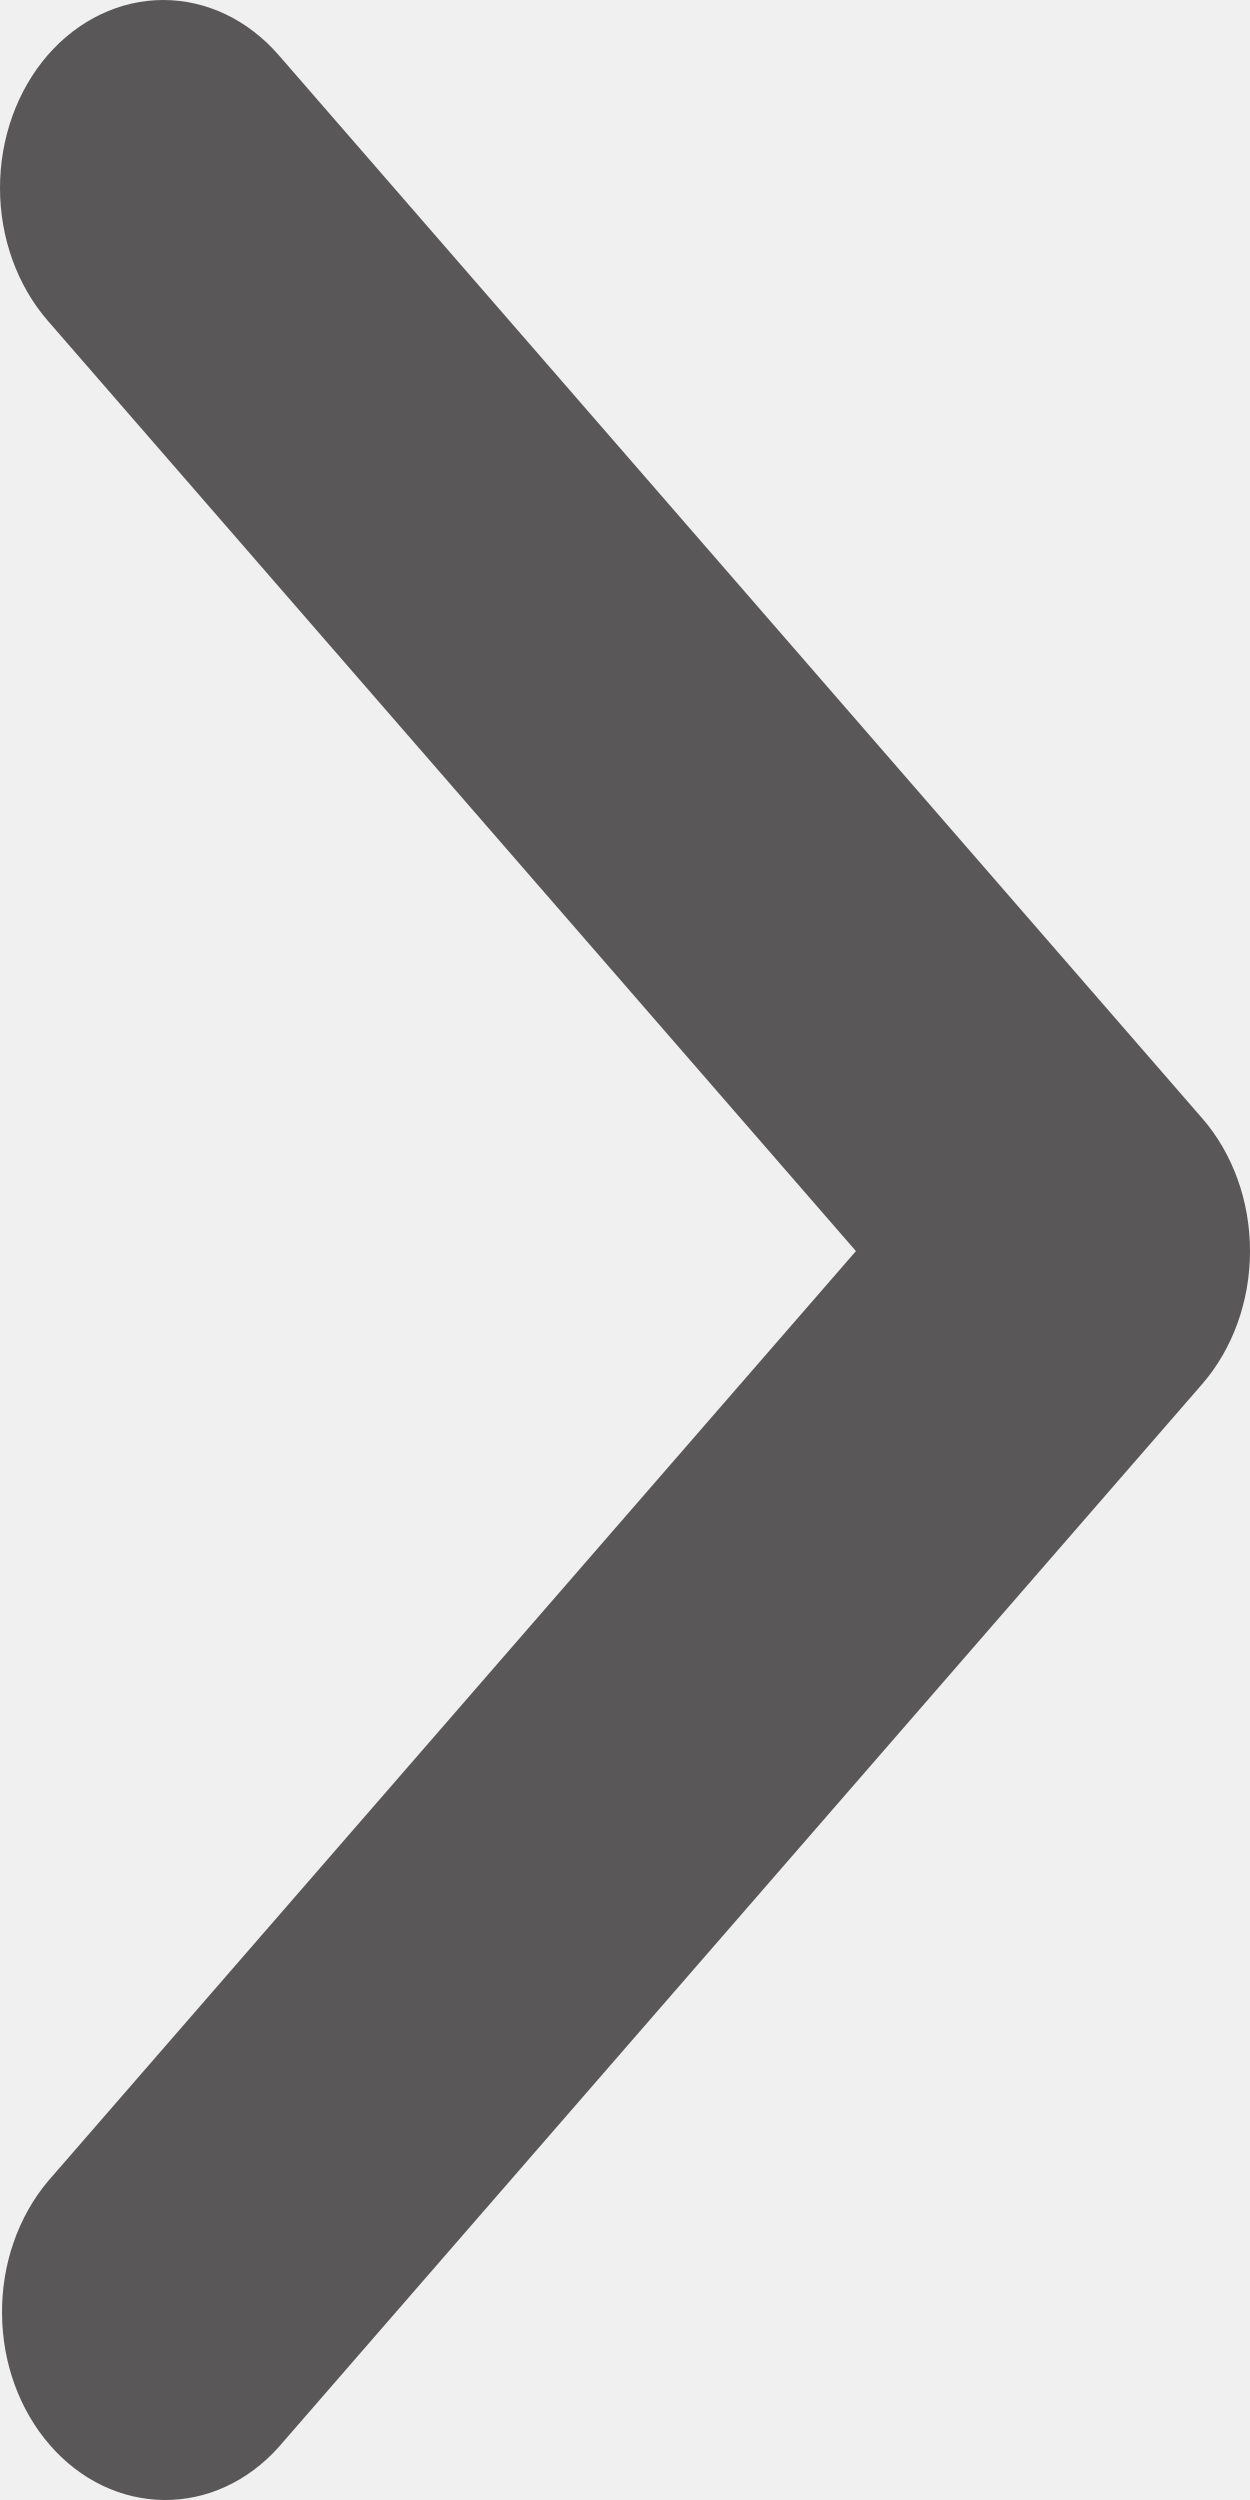
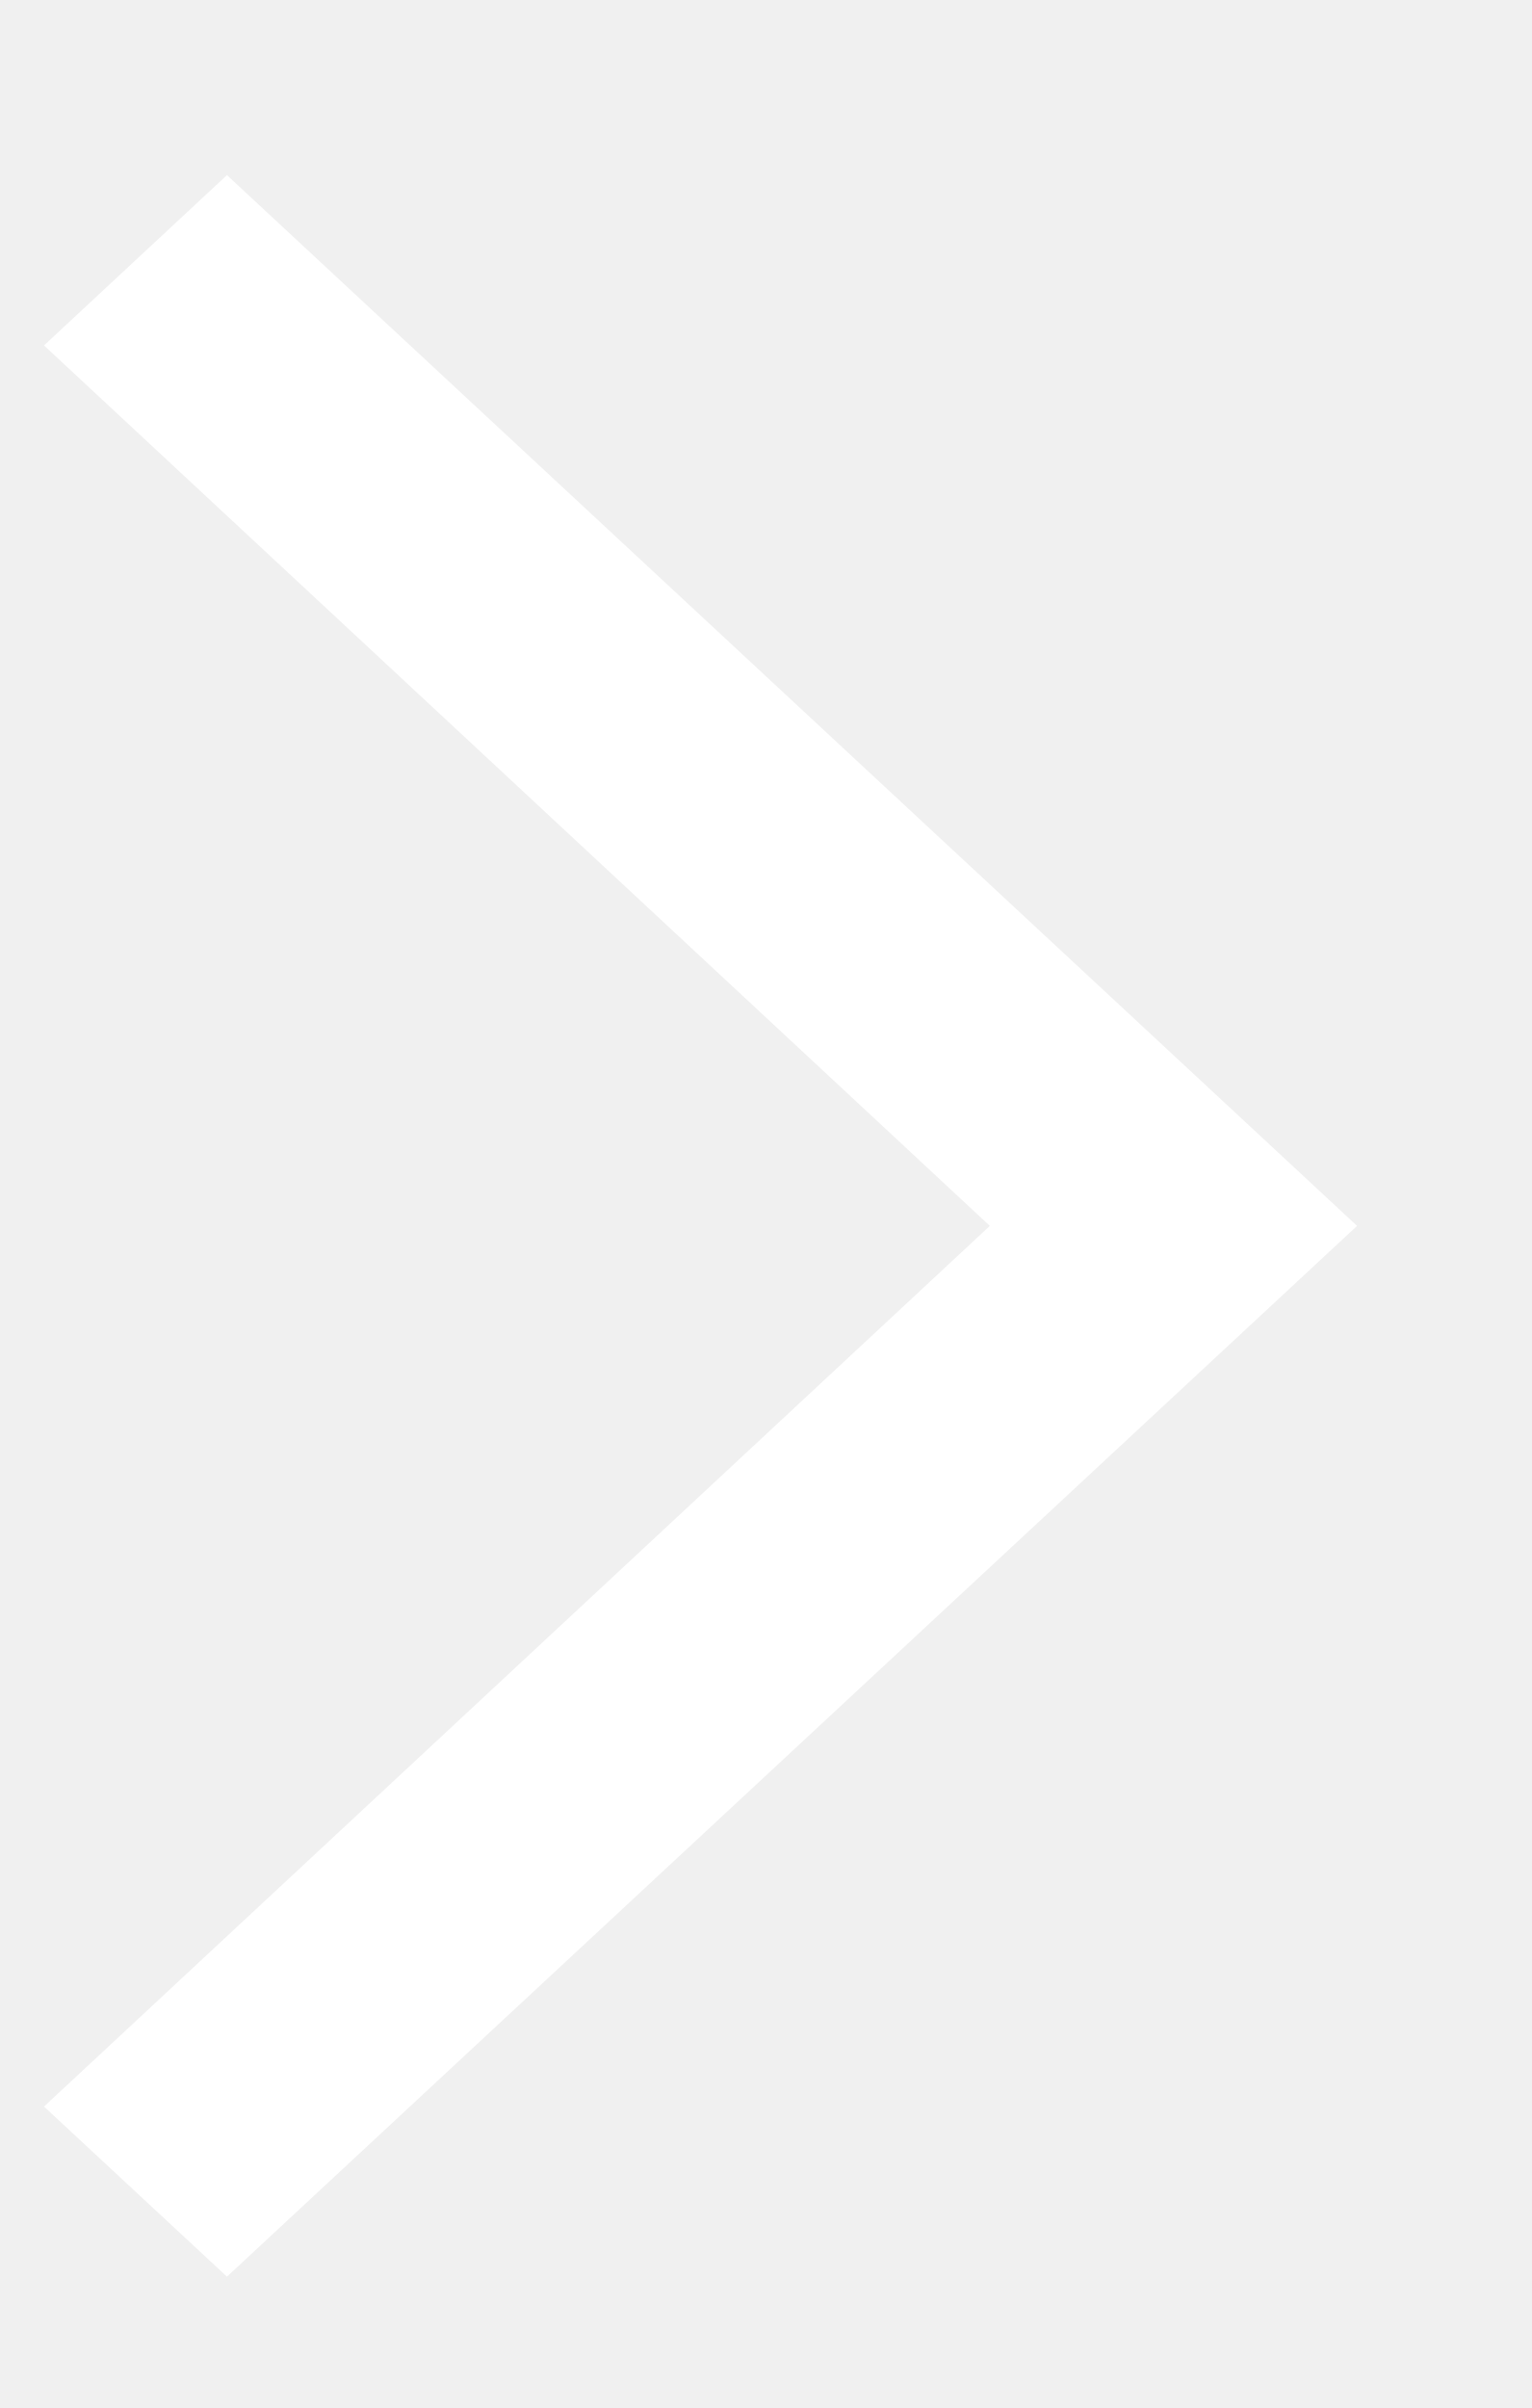
- <svg xmlns="http://www.w3.org/2000/svg" width="8" height="16" viewBox="0 0 8 16" fill="none">
-   <path d="M0.306 0.352C0.11 0.578 9.15048e-07 0.884 9.01106e-07 1.203C8.87164e-07 1.522 0.11 1.827 0.306 2.053L5.478 8.007L0.306 13.961C0.116 14.188 0.01 14.492 0.013 14.808C0.015 15.123 0.125 15.425 0.319 15.648C0.512 15.871 0.774 15.997 1.048 16C1.322 16.003 1.586 15.882 1.783 15.662L7.694 8.858C7.89 8.632 8 8.326 8 8.007C8 7.688 7.89 7.382 7.694 7.157L1.783 0.352C1.587 0.127 1.322 -2.91918e-07 1.045 -3.04029e-07C0.768 -3.16139e-07 0.502 0.127 0.306 0.352Z" fill="#595758" />
+ <svg xmlns="http://www.w3.org/2000/svg" width="7" height="11" viewBox="0 0 7 11" fill="none">
+   <path d="M1.037 0.8L0.201 1.578L4.523 5.6L0.201 9.623L1.037 10.4L6.201 5.6L1.037 0.8Z" fill="white" />
</svg>
